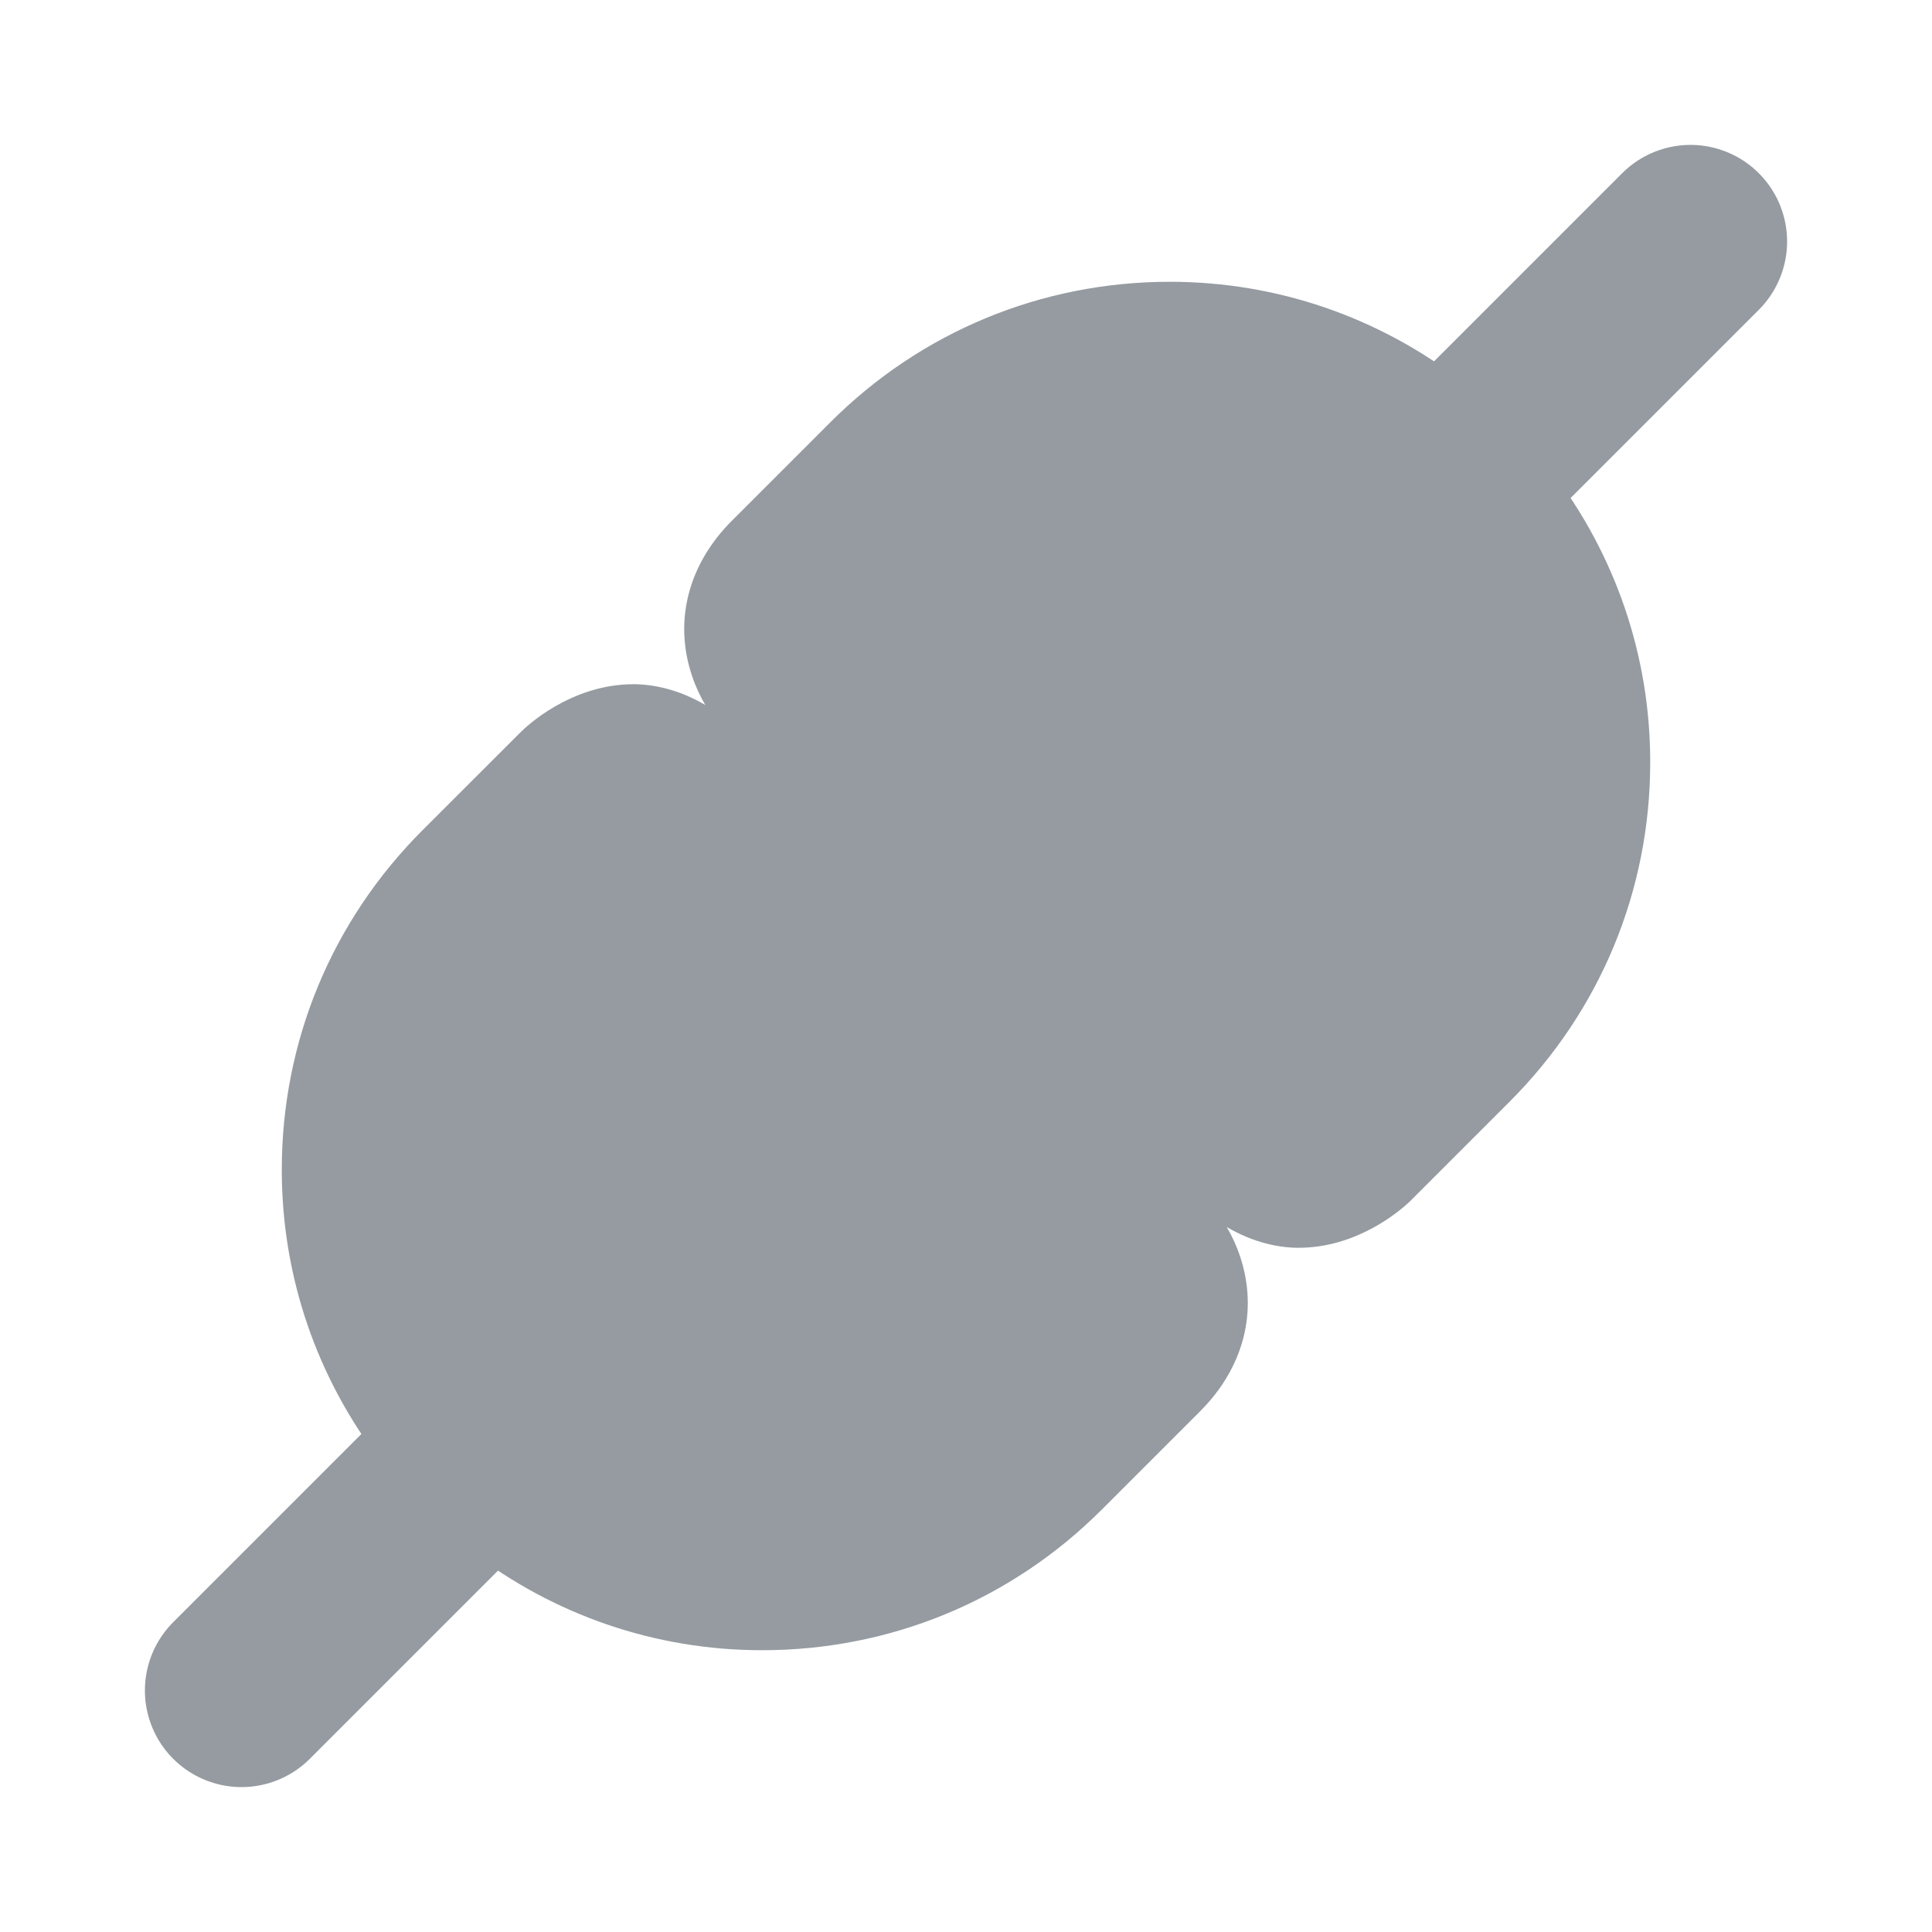
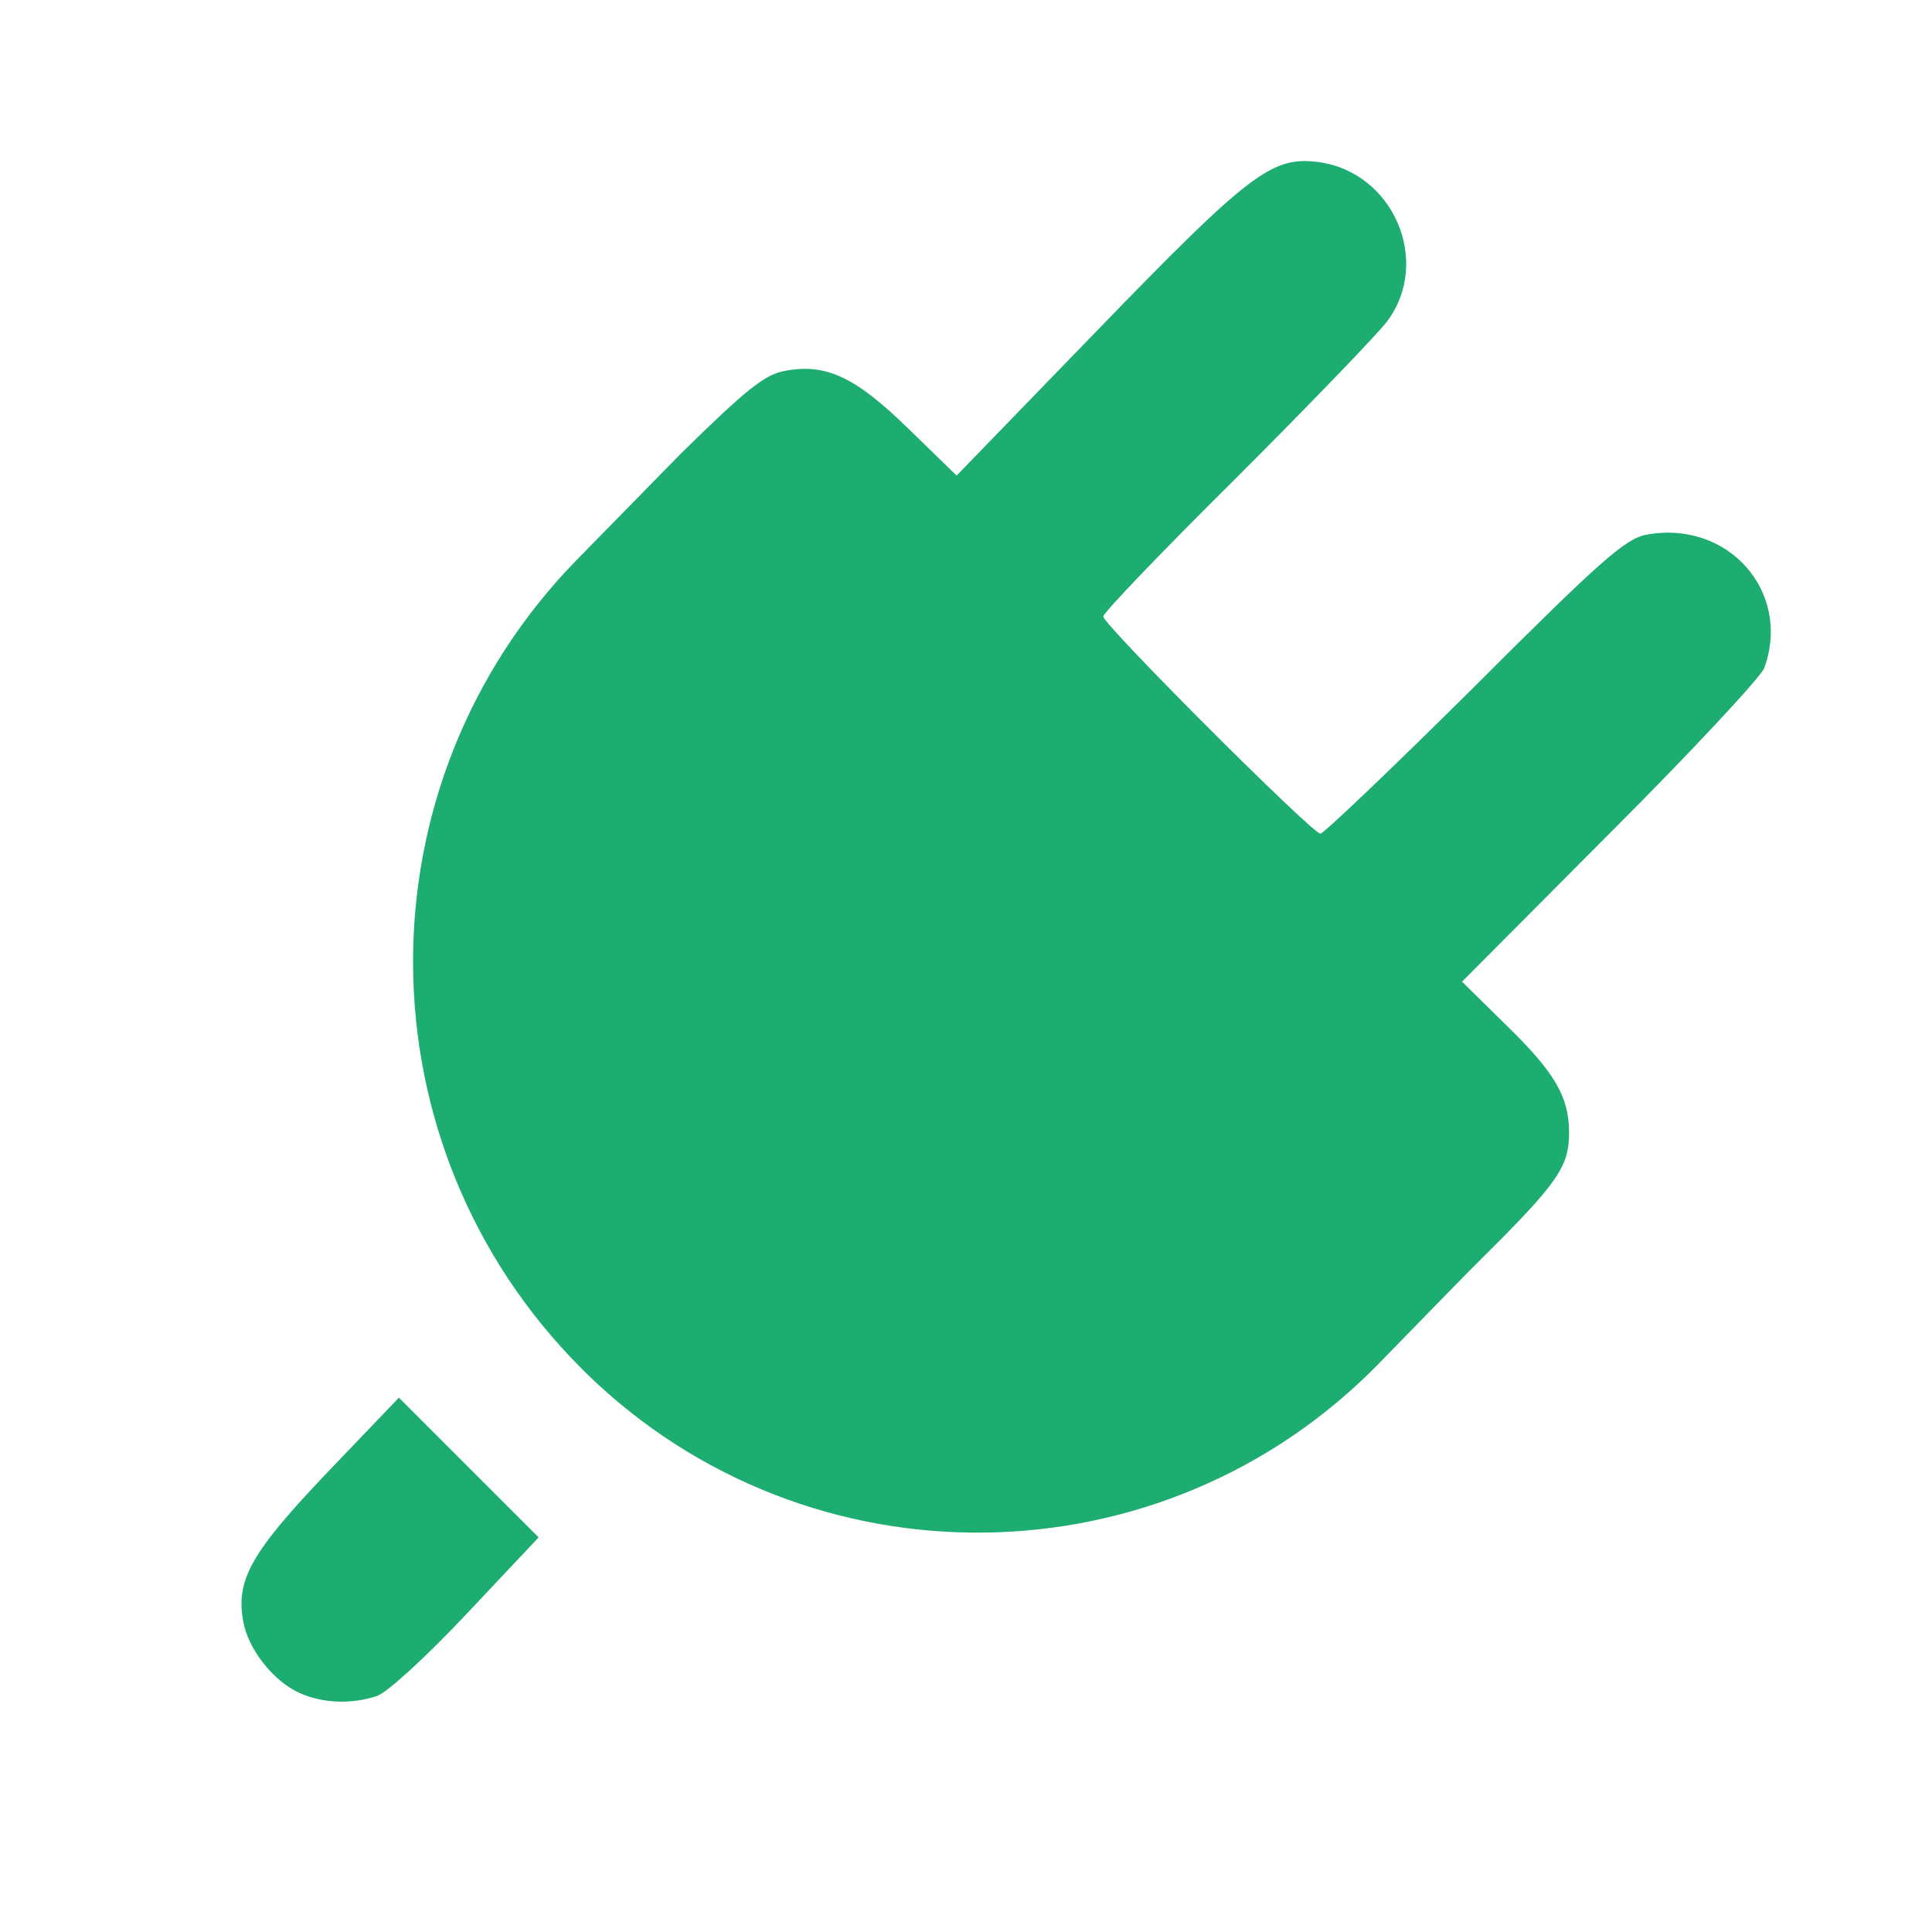
<svg xmlns="http://www.w3.org/2000/svg" width="20" height="20" viewBox="0 0 20 20">
  <g fill="none" fill-rule="evenodd">
-     <g>
+     <g fill="#1DAD70">
      <g>
        <g>
          <g>
-             <path fill="#959BA1" d="M12.11 2.917c1.107 0 2.156.364 3.02 1.027l.925.926c.664.864 1.028 1.913 1.028 3.02 0 1.328-.517 2.576-1.457 3.516l-1.036 1.036c-.104.097-.544.475-1.148.475-.197 0-.463-.05-.743-.215.05.085.099.187.138.304.19.567.038 1.152-.413 1.603l-1.018 1.018c-.939.939-2.188 1.456-3.517 1.456-1.106 0-2.155-.364-3.018-1.027l-.926-.926c-.664-.864-1.028-1.913-1.028-3.02 0-1.328.517-2.576 1.457-3.516l1.018-1.017c.05-.05.512-.494 1.166-.494.197 0 .463.05.743.215-.05-.085-.099-.187-.138-.304-.19-.567-.038-1.152.413-1.603l1.018-1.018c.939-.939 2.188-1.456 3.517-1.456z" transform="translate(-84 -224) translate(64 186) translate(0 32) translate(20 6)" />
-             <path stroke="#959BA1" stroke-linecap="round" stroke-width="2" d="M2.5 17.5L8.333 11.667M13.333 6.667L17.5 2.5" transform="translate(-84 -224) translate(64 186) translate(0 32) translate(20 6)" />
+             <path d="M4.13 14.469l.723.723.723.723-.743.789c-.417.443-.82.814-.931.853-.255.085-.548.078-.789-.026-.274-.117-.54-.45-.593-.736-.085-.437.078-.723.873-1.557l.737-.77zm9.52-12.791c.775.104 1.172 1.03.71 1.648-.104.137-.808.867-1.564 1.623-.756.749-1.375 1.394-1.375 1.433 0 .085 2.163 2.248 2.248 2.248.033 0 .75-.684 1.597-1.525 1.31-1.31 1.563-1.53 1.778-1.57.847-.156 1.506.593 1.219 1.382-.04.097-.762.873-1.603 1.713l-1.525 1.532.463.456c.502.488.645.742.645 1.107 0 .352-.117.522-.906 1.304-.108.106-.46.467-1.057 1.08-2.234 2.297-5.906 2.348-8.203.115l-.057-.057c-2.308-2.309-2.328-6.045-.044-8.377l1.073-1.095c.677-.665.866-.815 1.068-.854.43-.085.737.059 1.29.6l.496.482 1.453-1.5c1.577-1.628 1.811-1.81 2.294-1.745z" transform="translate(-84 -224) translate(64 186) translate(0 32) translate(20 6)" />
          </g>
        </g>
      </g>
    </g>
  </g>
</svg>
